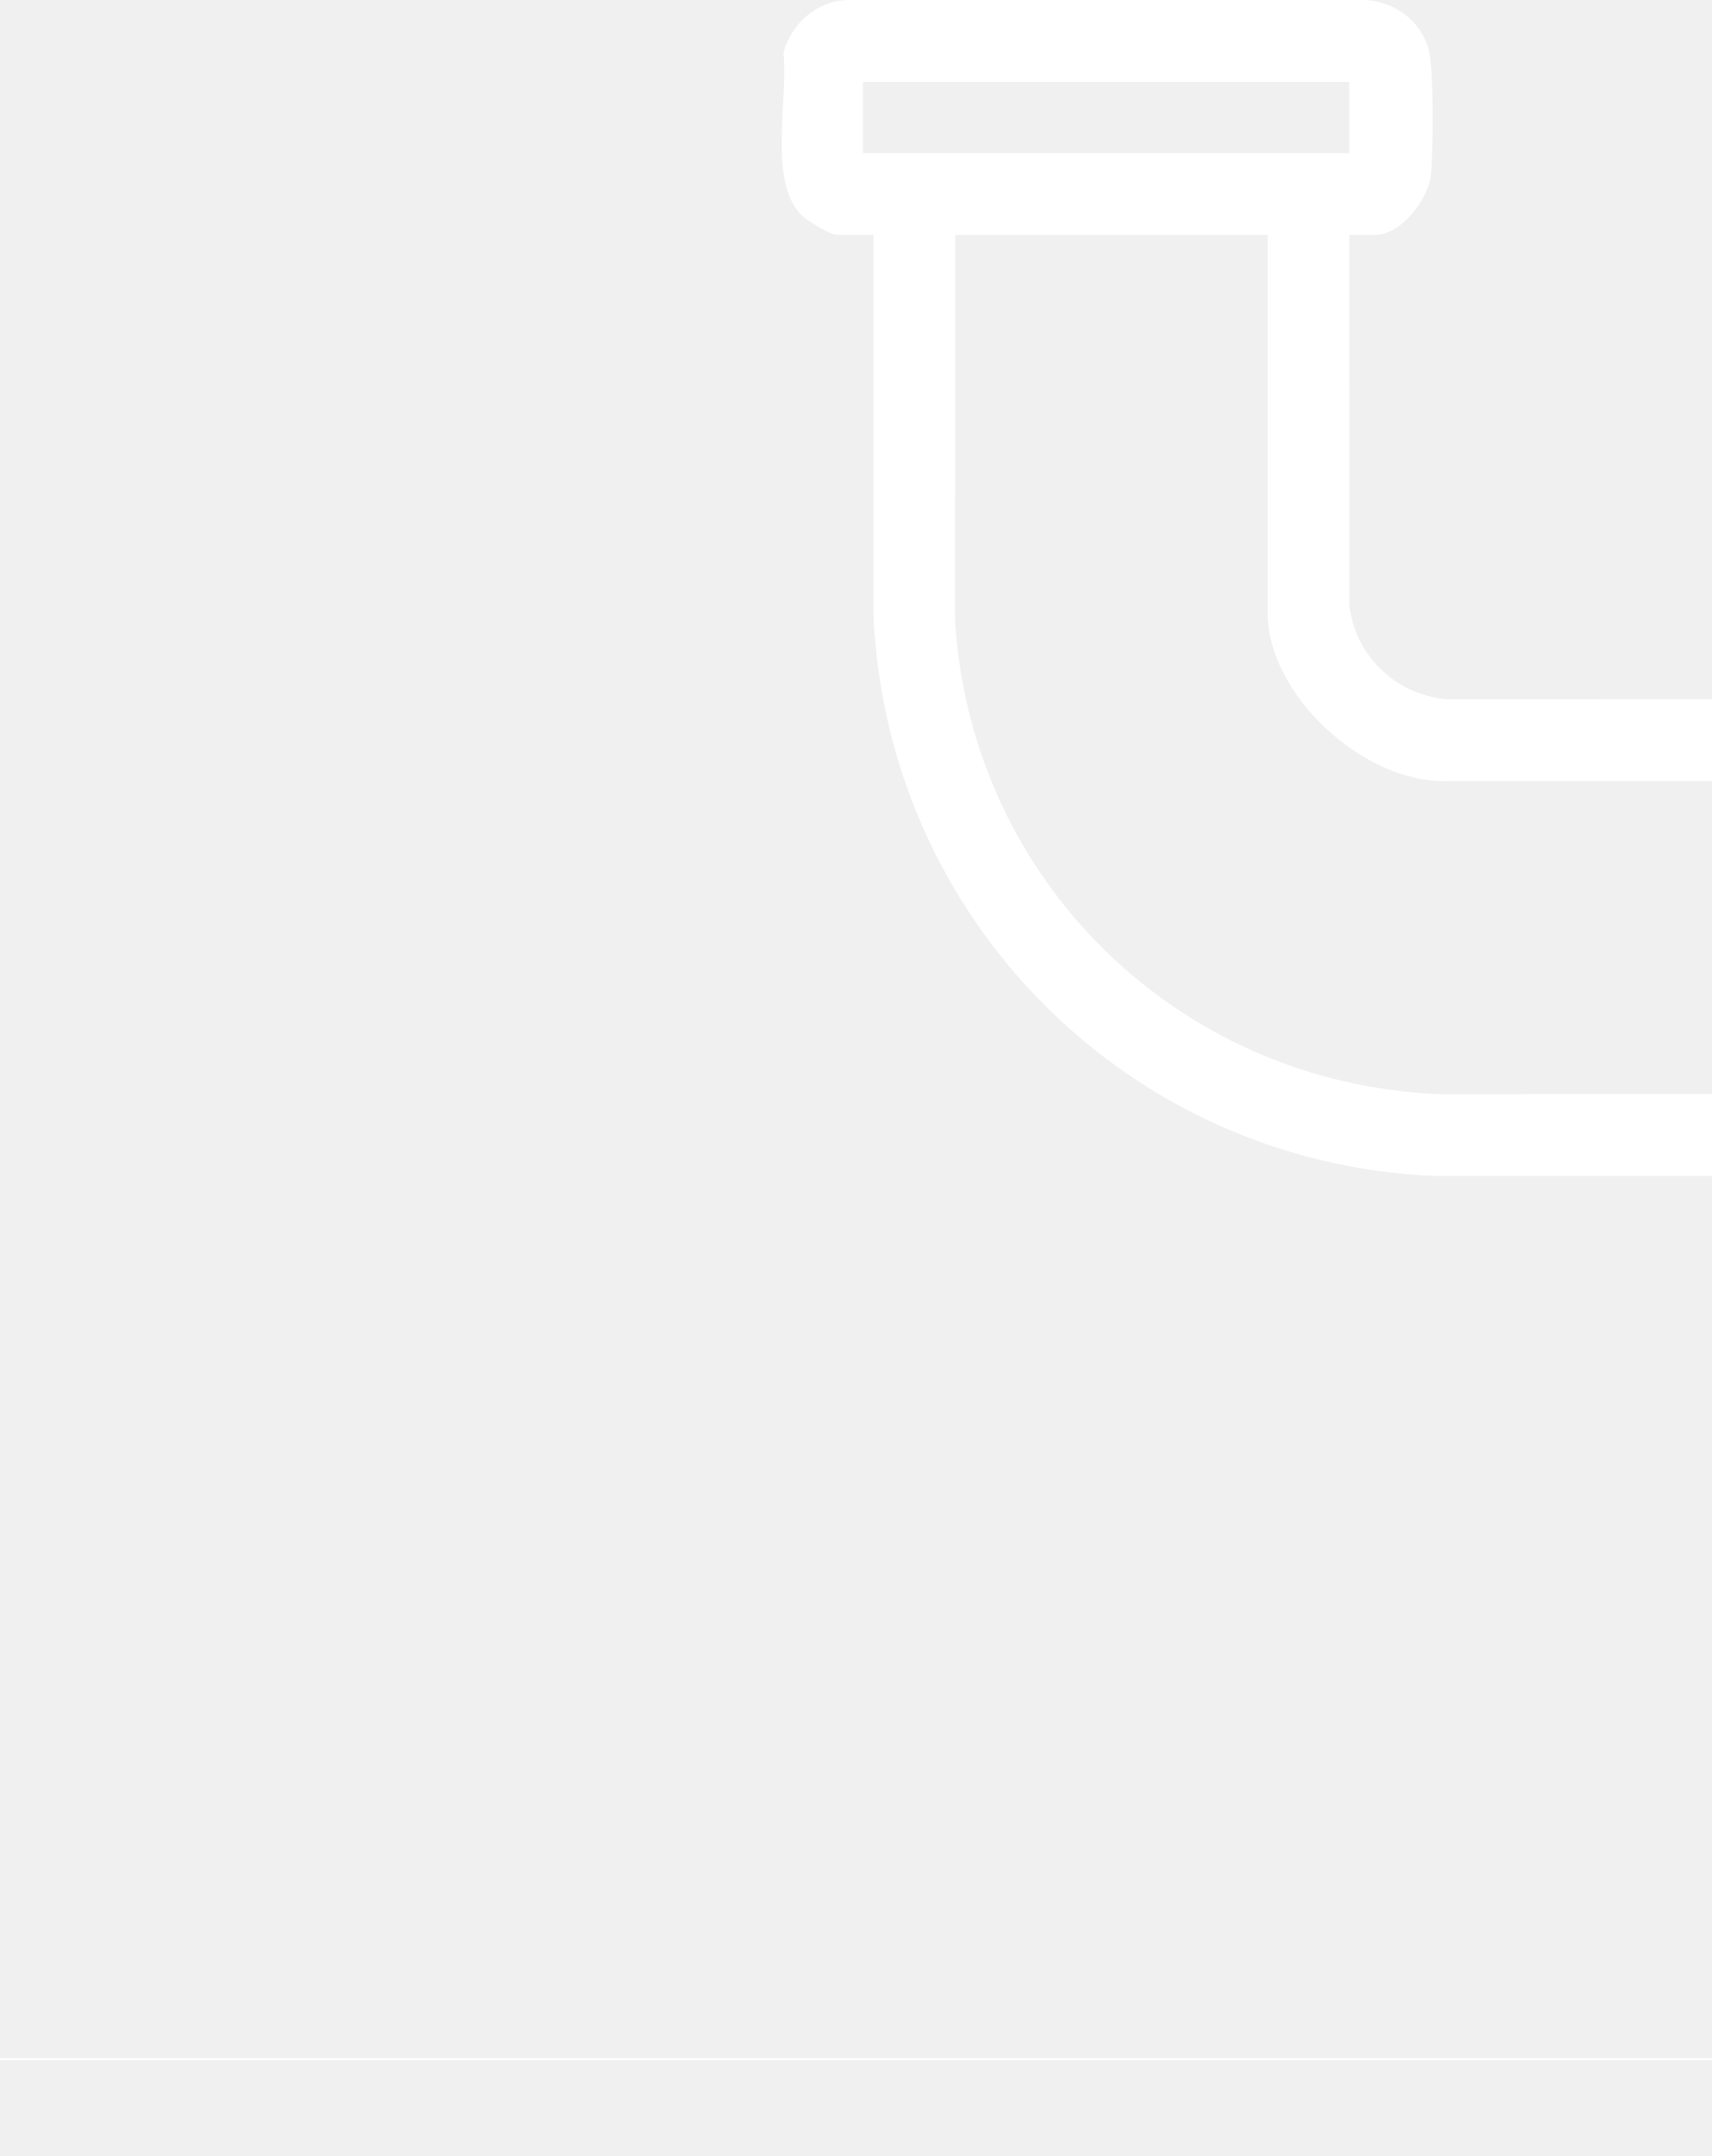
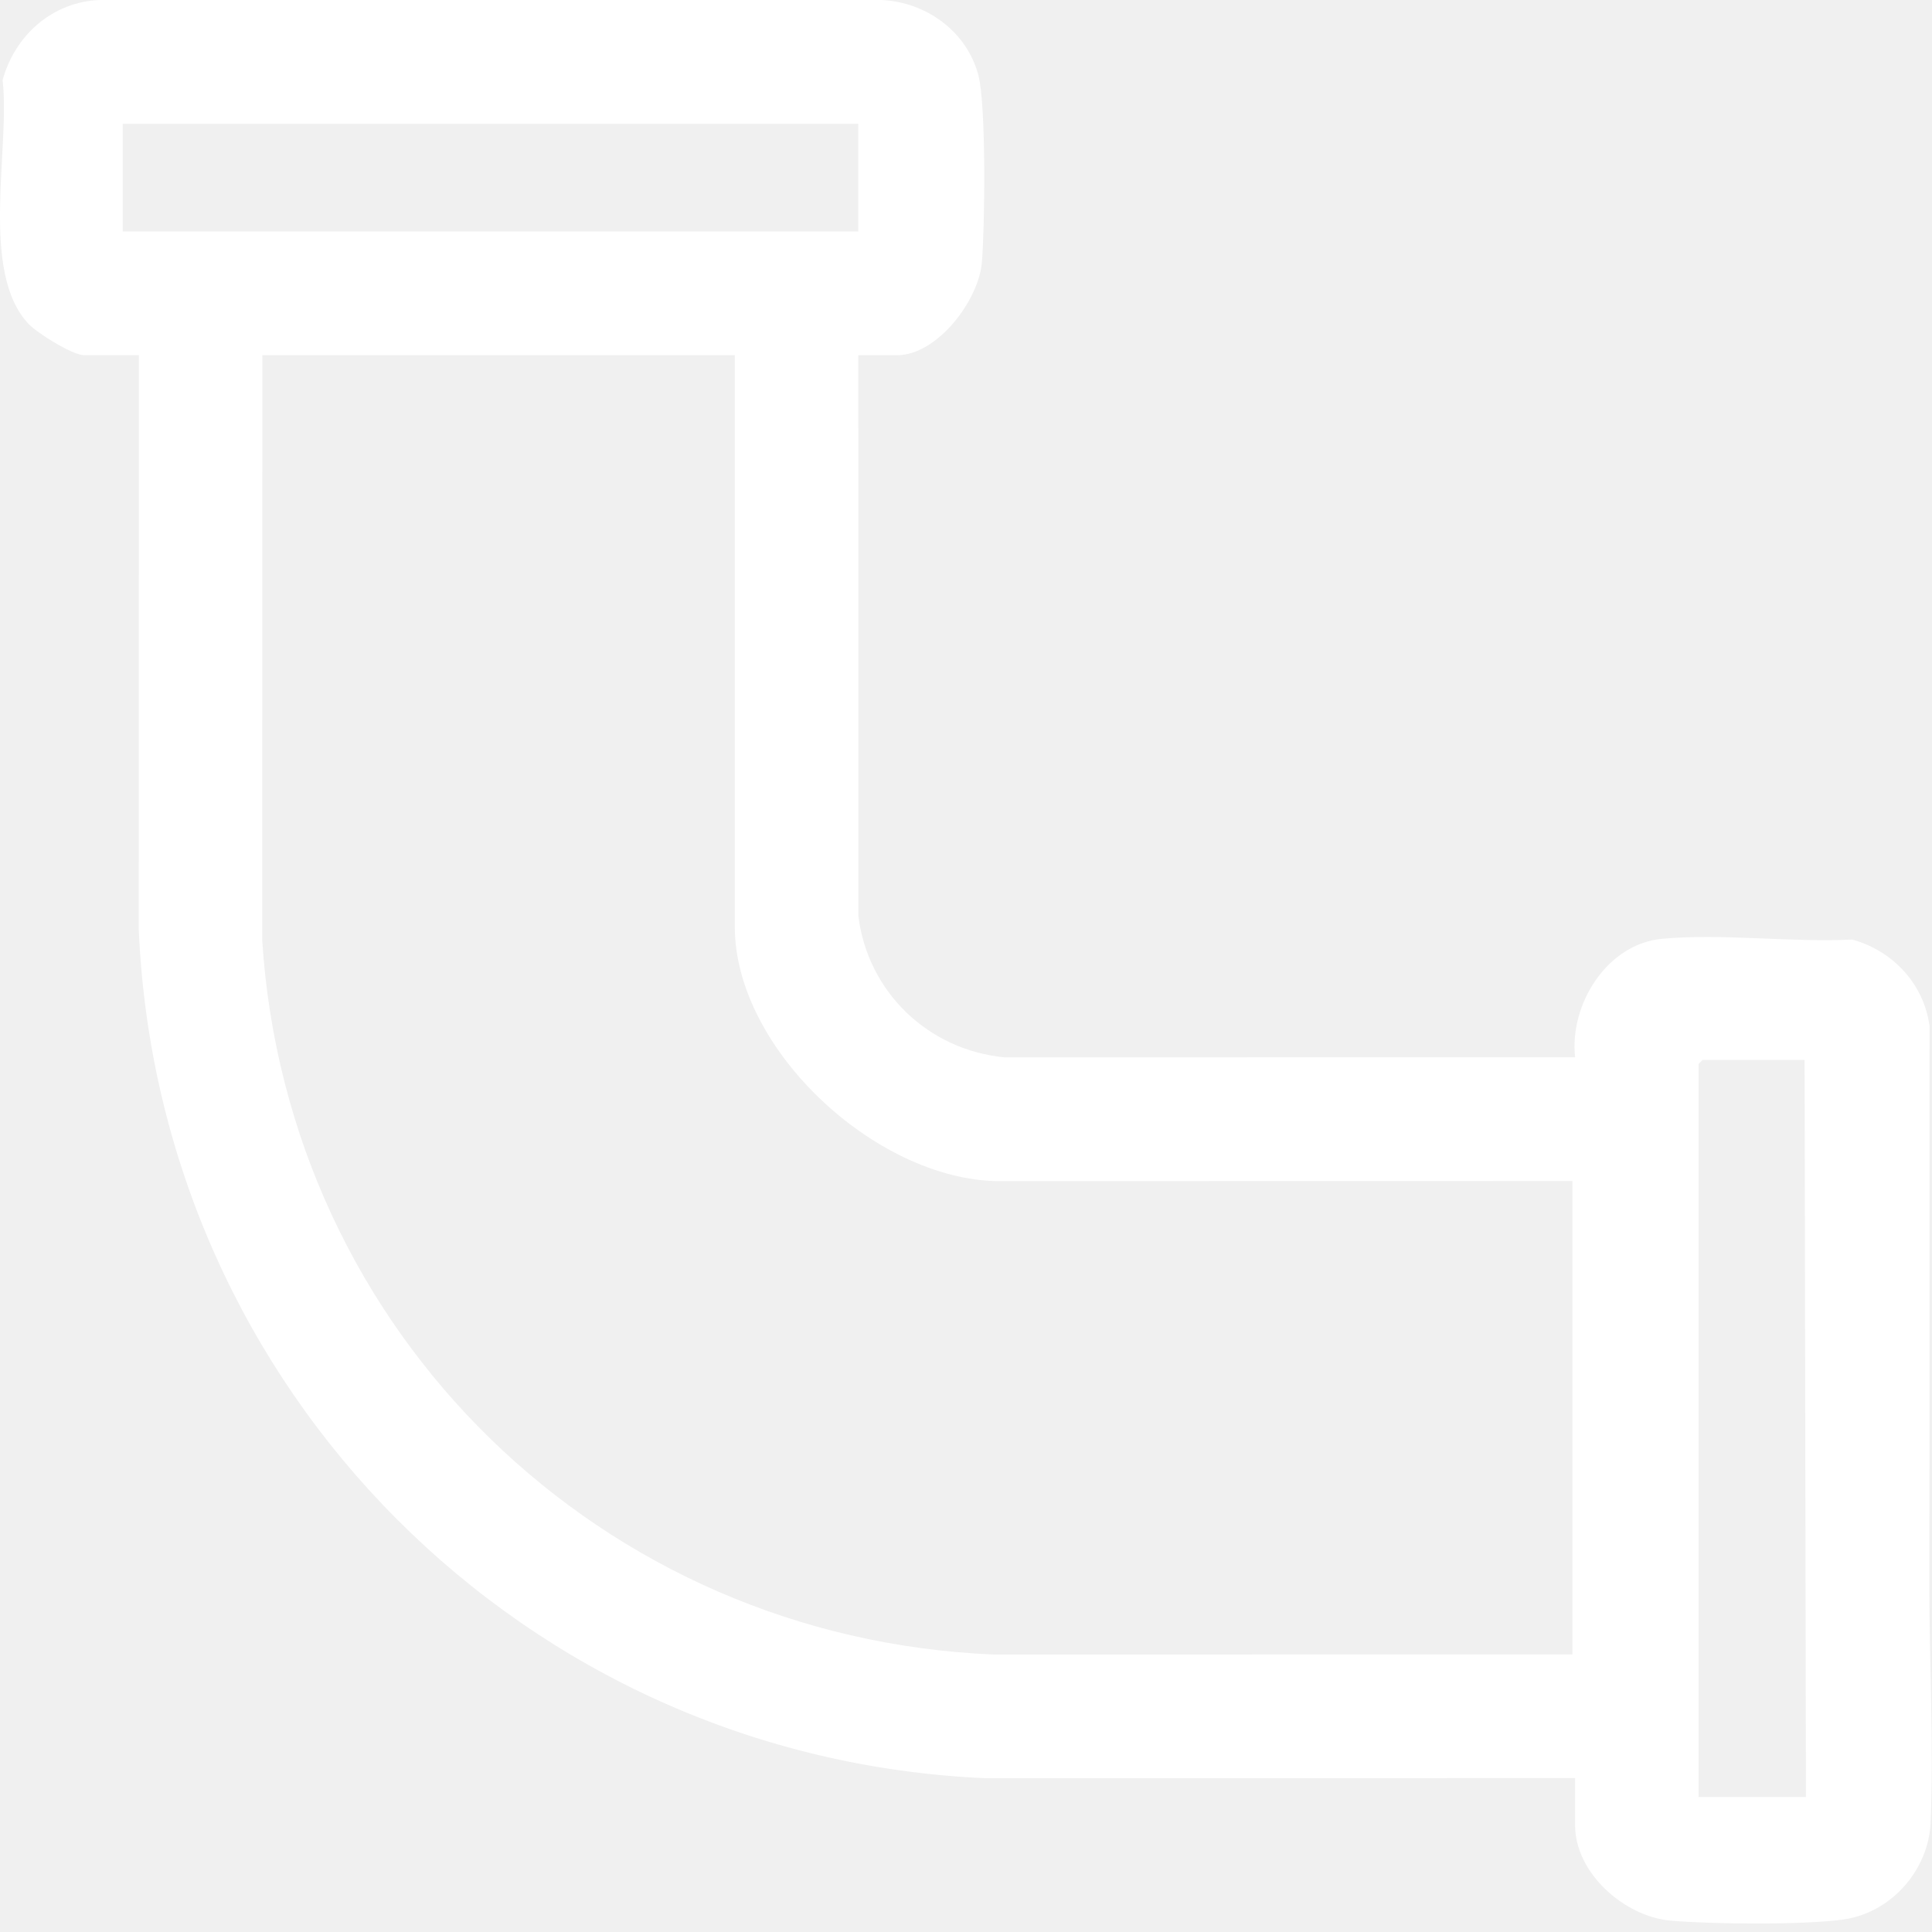
- <svg xmlns="http://www.w3.org/2000/svg" width="150" height="189" viewBox="0 0 150 189" fill="none">
-   <g clip-path="url(#clip0_188_562)">
-     <path d="M249 180.427H0V180.582H249V180.427Z" fill="white" />
-     <path d="M118.275 20.591L118.278 53.101C118.827 57.519 122.332 60.867 126.752 61.296L159.828 61.291C159.492 58.239 161.663 54.718 164.878 54.422C168.36 54.102 172.362 54.643 175.898 54.466C178.245 55.12 180.047 57.029 180.377 59.49C180.365 70.195 180.385 80.933 180.363 91.611C180.354 96.196 180.628 101.123 180.438 105.652C180.321 108.423 178.147 110.877 175.399 111.273C173.147 111.599 167.687 111.549 165.356 111.34C162.703 111.103 159.828 108.601 159.828 105.808V103.079L125.662 103.085C98.965 101.928 77.718 80.626 76.563 53.887L76.569 20.588H73.379C72.73 20.588 70.688 19.316 70.19 18.794C67.314 15.782 69.124 8.589 68.669 4.642C69.381 2.051 71.552 0.103 74.303 0H119.604C122.2 0.111 124.551 1.807 125.231 4.341C125.697 6.072 125.613 13.177 125.438 15.218C125.25 17.418 122.85 20.591 120.53 20.591H118.273H118.275ZM118.275 7.181H75.634V13.42H118.275V7.182V7.181ZM111.116 20.591H83.726L83.72 54.514C85.184 77.295 103.379 94.967 126.128 95.915L159.671 95.909V68.464L126.75 68.47C119.579 68.654 111.116 60.937 111.116 53.728V20.591ZM173.211 104.174L173.133 61.447H167.219L166.986 61.681V104.174H173.211Z" fill="white" />
-   </g>
-   <defs>
-     <clipPath id="clip0_188_562">
-       <rect width="249" height="189" fill="white" />
-     </clipPath>
-   </defs>
+ <svg xmlns="http://www.w3.org/2000/svg" width="112" height="112" viewBox="0 0 112 112" fill="none">
+   <path d="M49.756 20.591L49.76 53.101C50.309 57.519 53.813 60.867 58.233 61.296L91.31 61.291C90.974 58.239 93.145 54.718 96.36 54.422C99.841 54.102 103.844 54.643 107.38 54.466C109.726 55.12 111.529 57.029 111.859 59.49C111.846 70.195 111.866 80.933 111.845 91.611C111.835 96.196 112.109 101.123 111.919 105.652C111.803 108.423 109.628 110.877 106.88 111.273C104.628 111.599 99.169 111.549 96.838 111.34C94.184 111.103 91.31 108.601 91.31 105.808V103.079L57.144 103.085C30.446 101.928 9.199 80.626 8.044 53.887L8.05 20.588H4.86C4.211 20.588 2.169 19.316 1.671 18.794C-1.205 15.782 0.605 8.589 0.151 4.642C0.862 2.051 3.033 0.103 5.785 0H51.085C53.681 0.111 56.033 1.807 56.713 4.341C57.178 6.072 57.094 13.177 56.92 15.218C56.731 17.418 54.332 20.591 52.011 20.591H49.755H49.756ZM49.756 7.181H7.115V13.42H49.756V7.182V7.181ZM42.598 20.591H15.208L15.201 54.514C16.666 77.295 34.86 94.967 57.609 95.915L91.153 95.909V68.464L58.232 68.47C51.06 68.654 42.598 60.937 42.598 53.728V20.591ZM104.692 104.174L104.614 61.447H98.701L98.467 61.681V104.174H104.692Z" fill="white" />
</svg>
